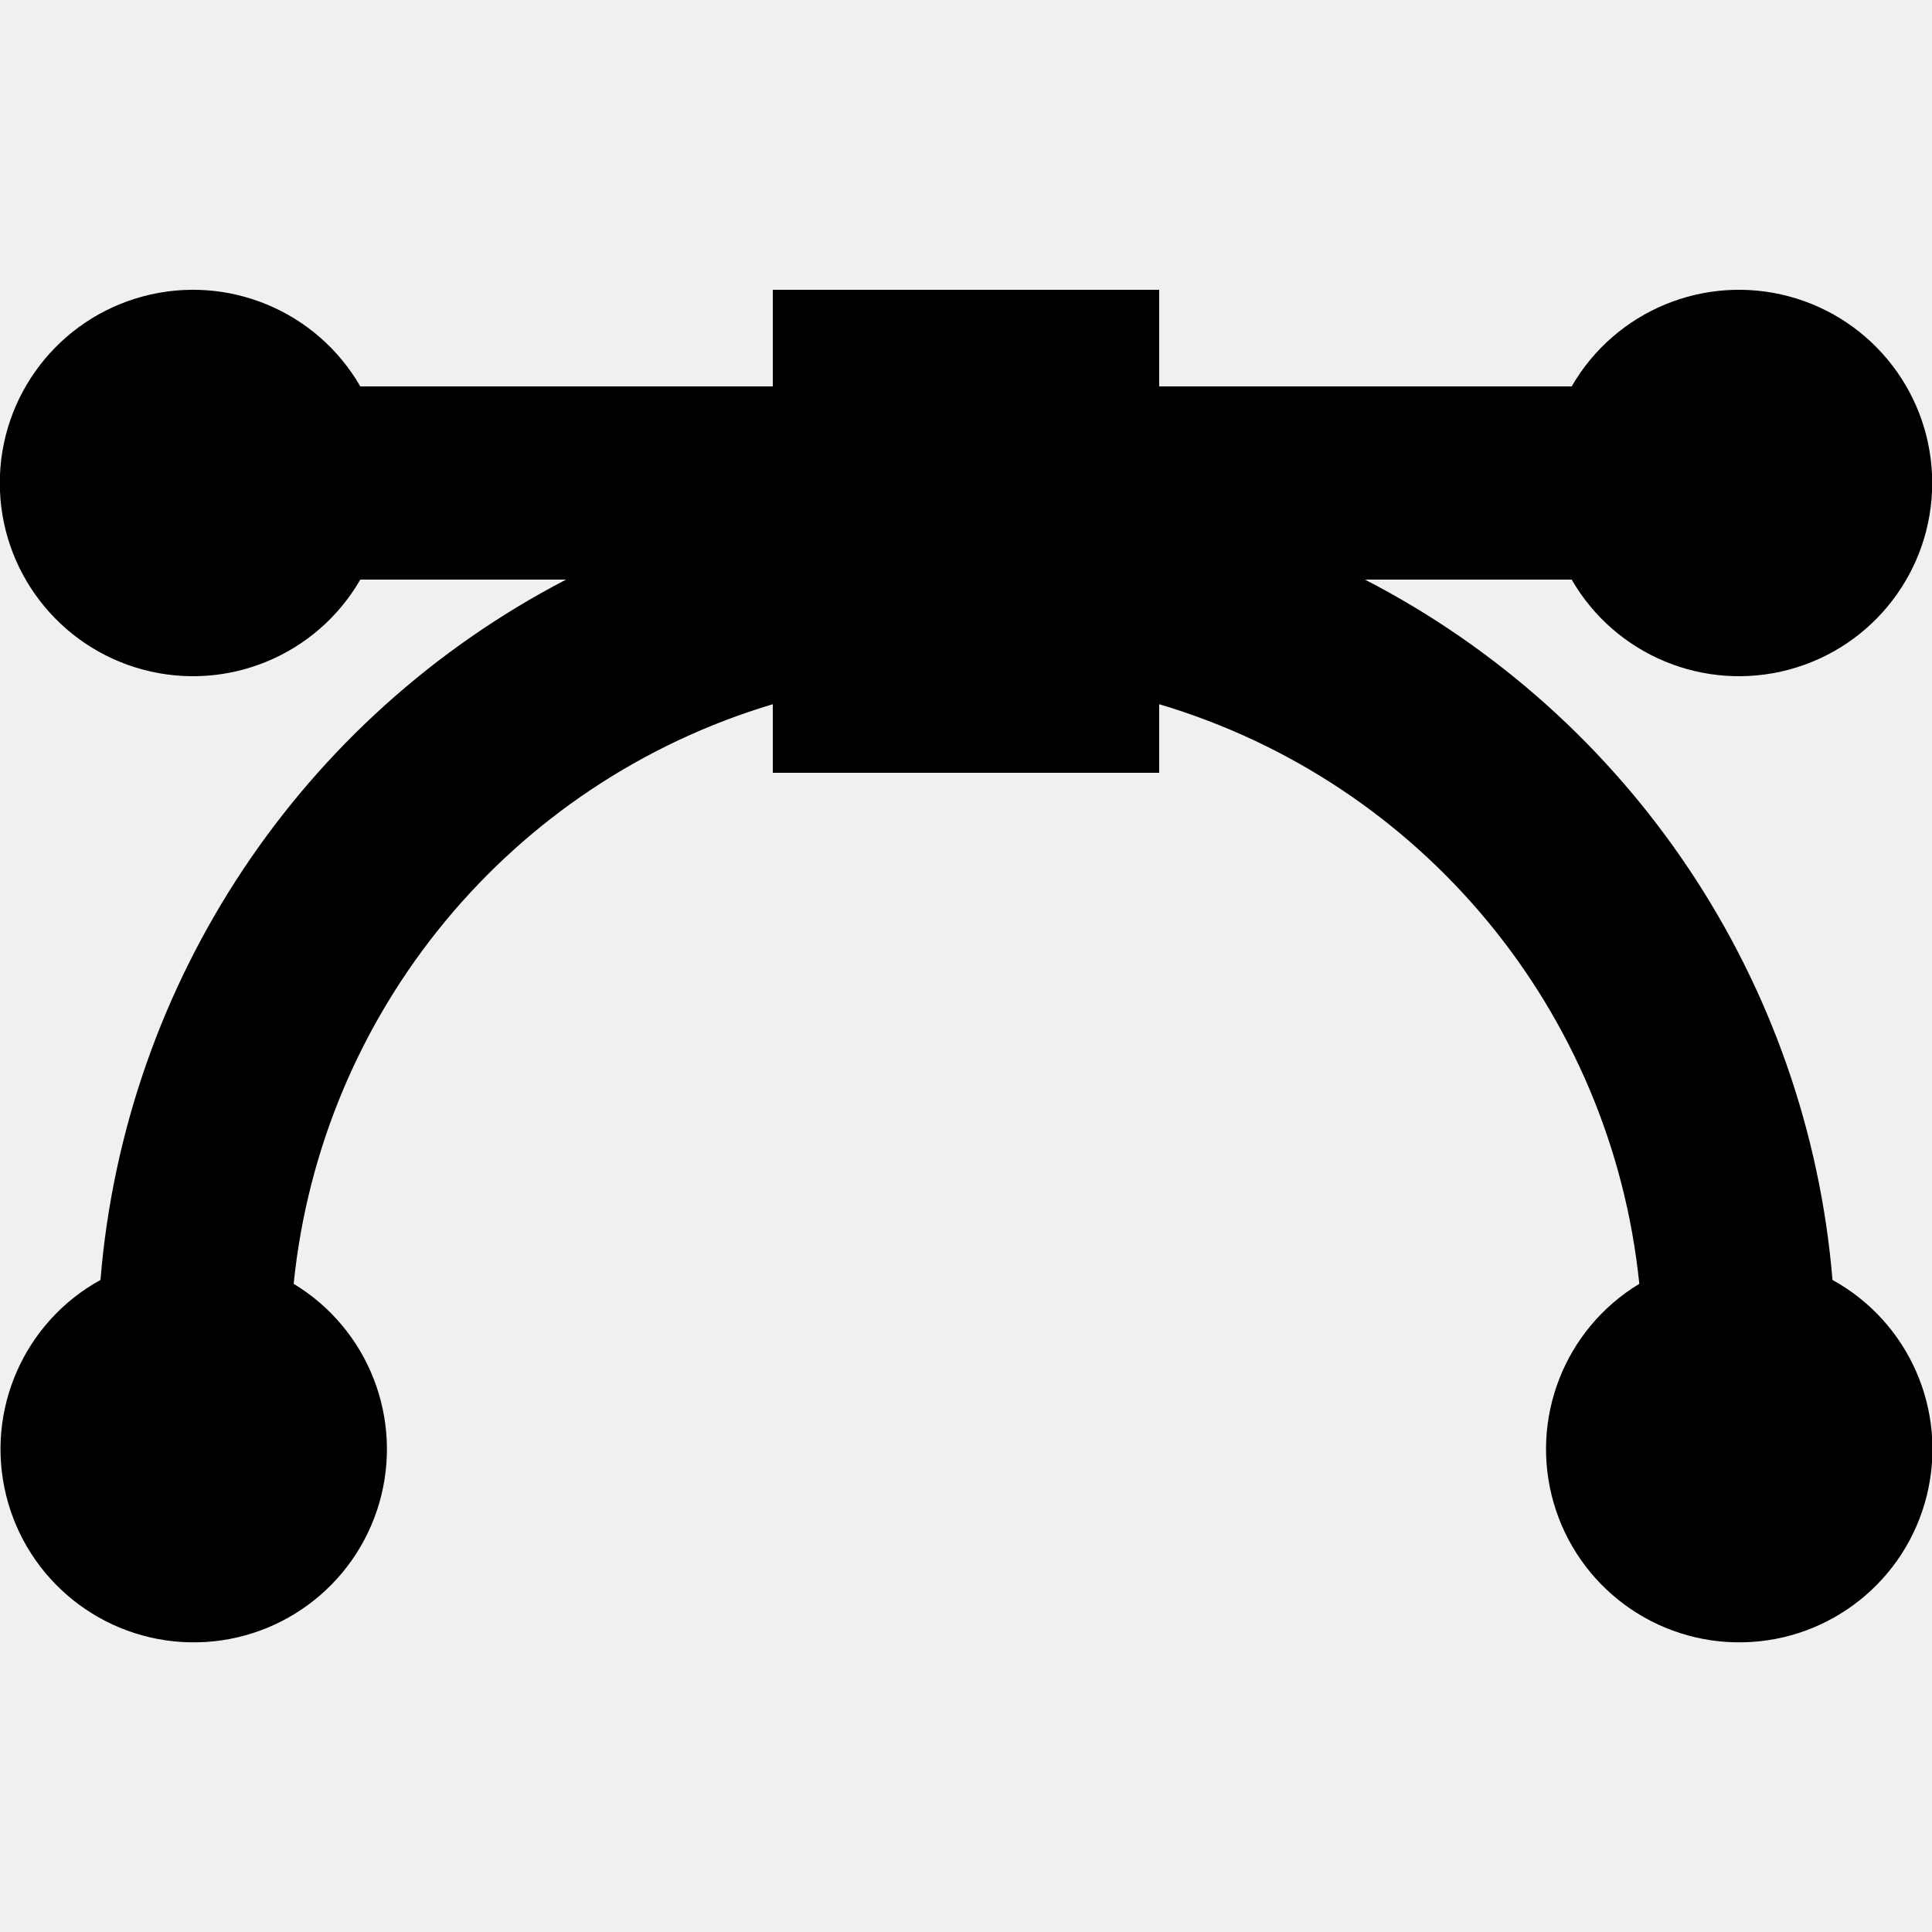
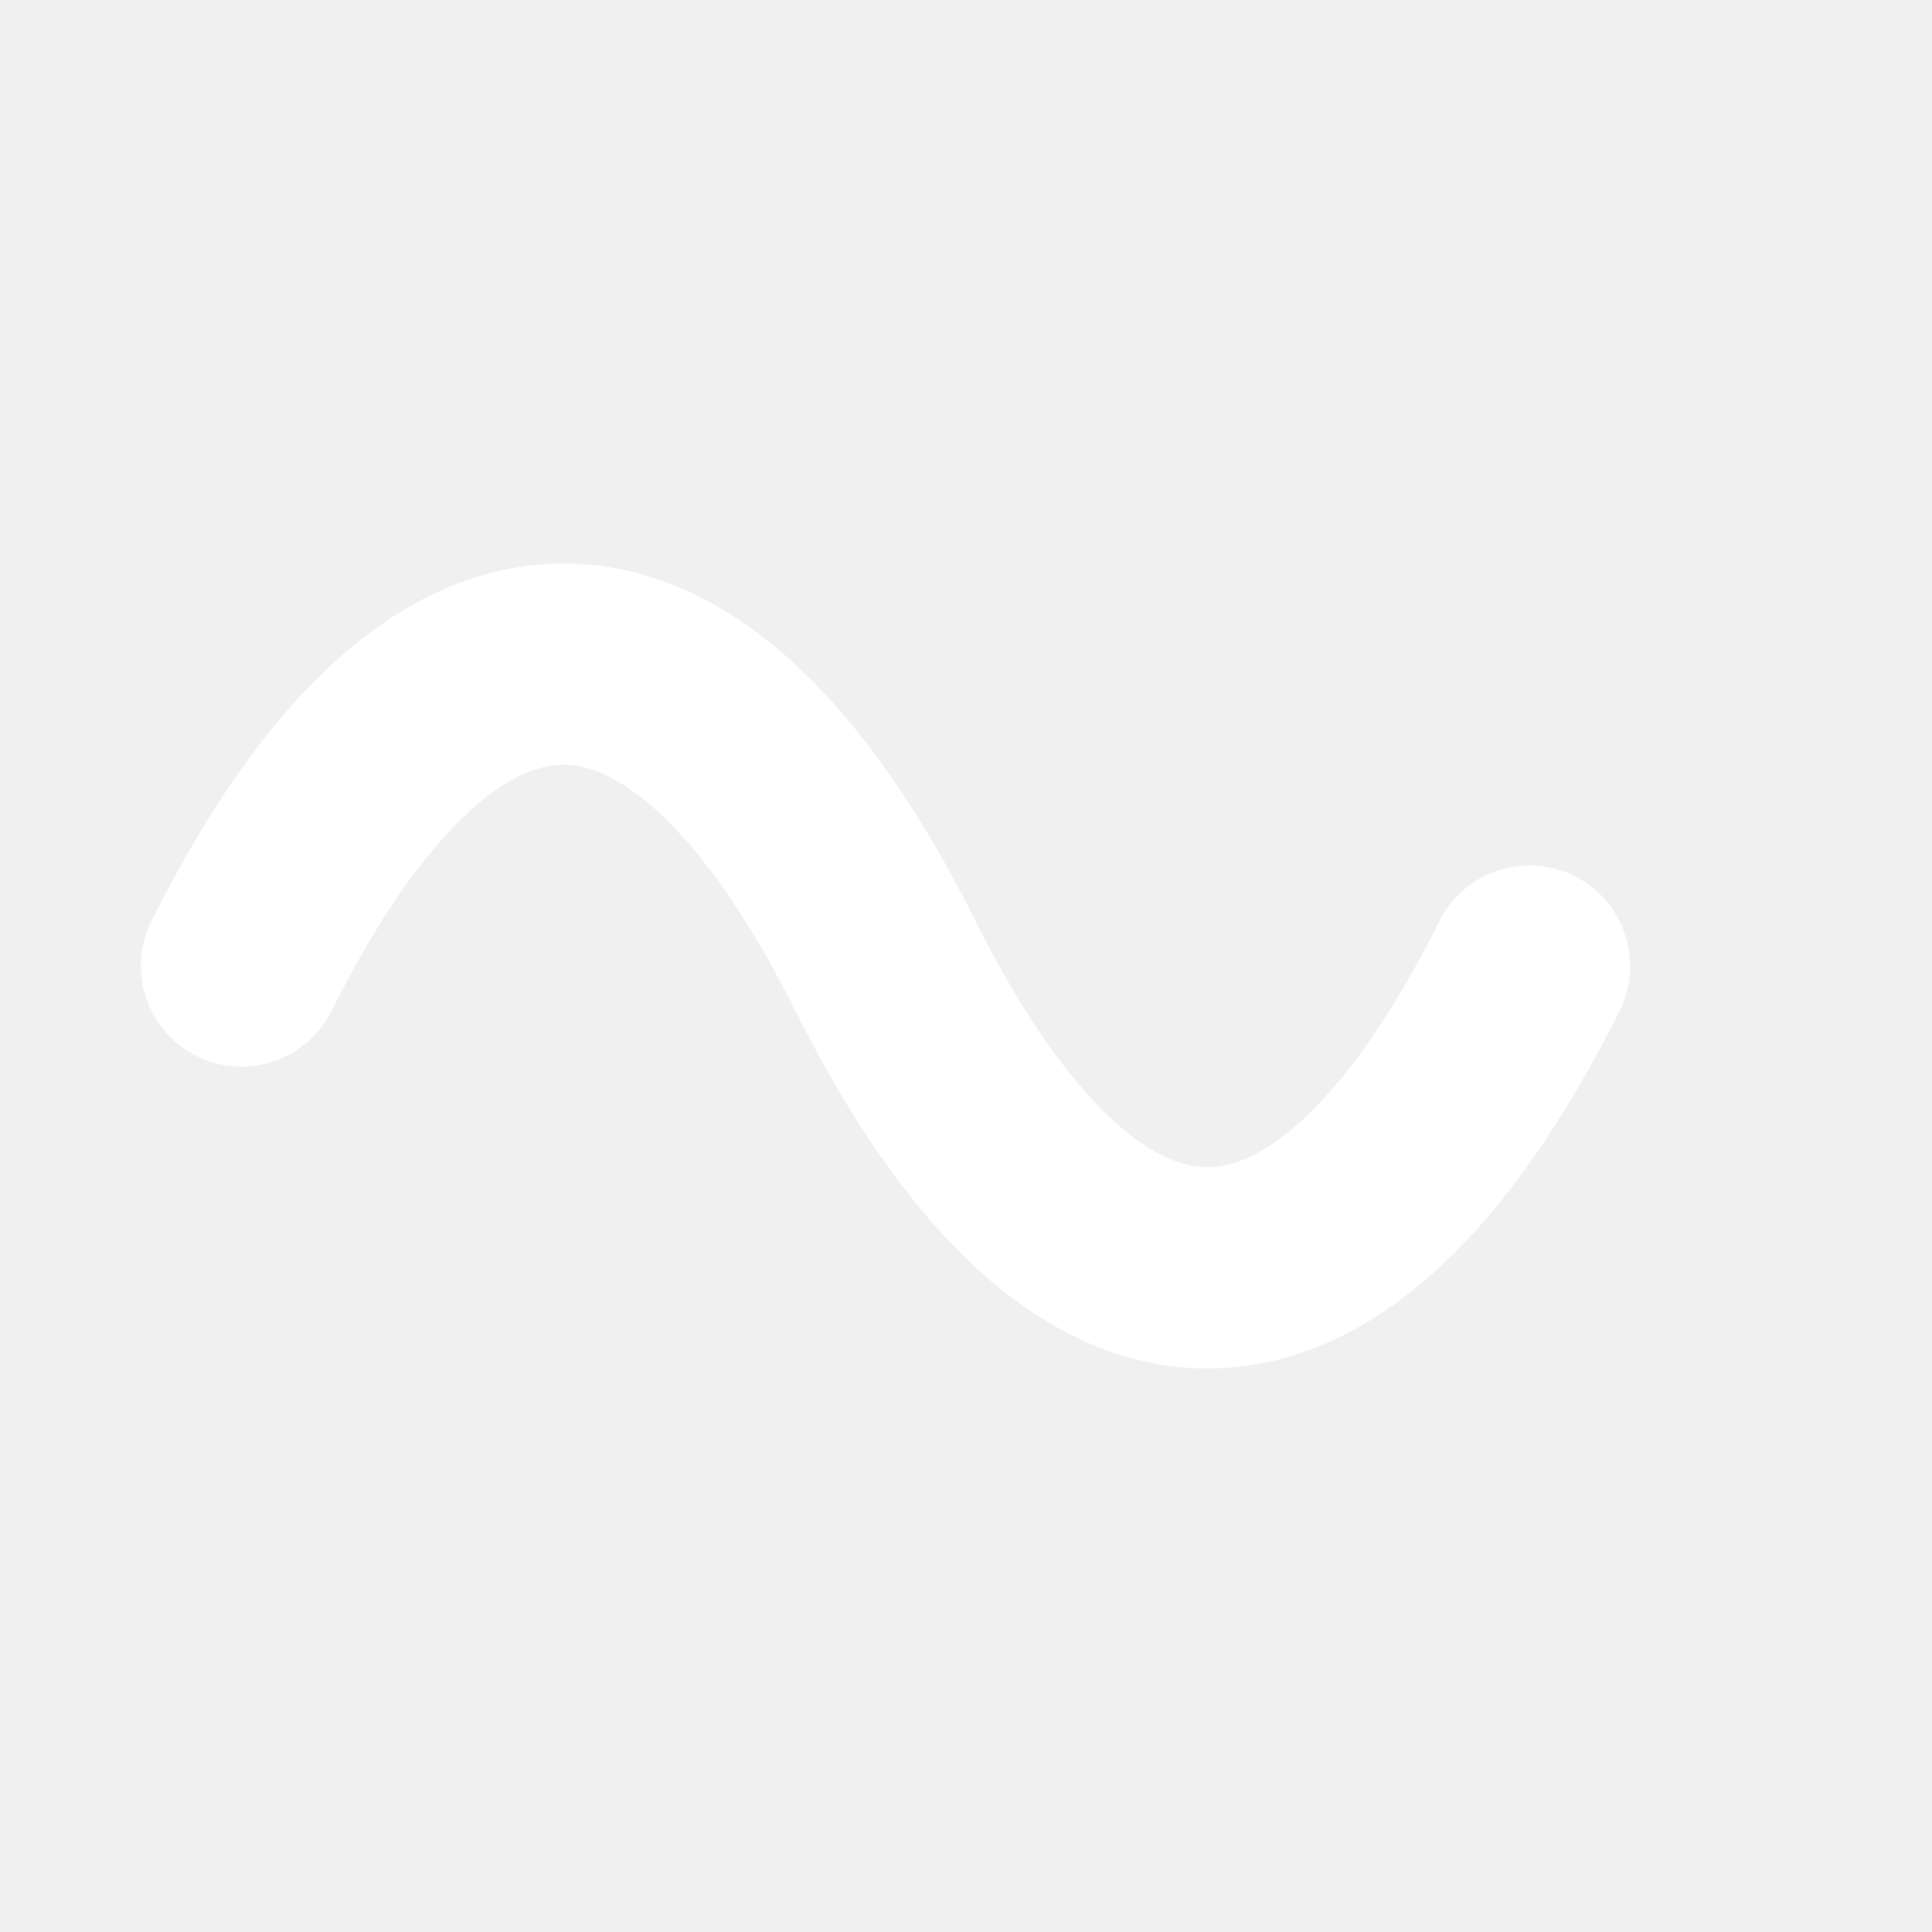
- <svg xmlns="http://www.w3.org/2000/svg" viewBox="0 0 20 20">
-   <path d="M12 4h4.27a2 2 0 1 1 0 2h-2.14a9 9 0 0 1 4.84 7.25 2 2 0 1 1-2 .04 7 7 0 0 0-4.97-6V8H8v-.71a7 7 0 0 0-4.96 6 2 2 0 1 1-2-.04A9 9 0 0 1 5.86 6H3.73a2 2 0 1 1 0-2H8V3h4z" />
+ <svg xmlns="http://www.w3.org/2000/svg" viewBox="0 0 24 24" width="24" height="24">
+   <path fill="none" stroke="#FFFFFF" stroke-width="2.5" stroke-linecap="round" stroke-linejoin="round" d="M3 12c2.5-5 5.5-5 8 0s5.5 5 8 0" />
</svg>
